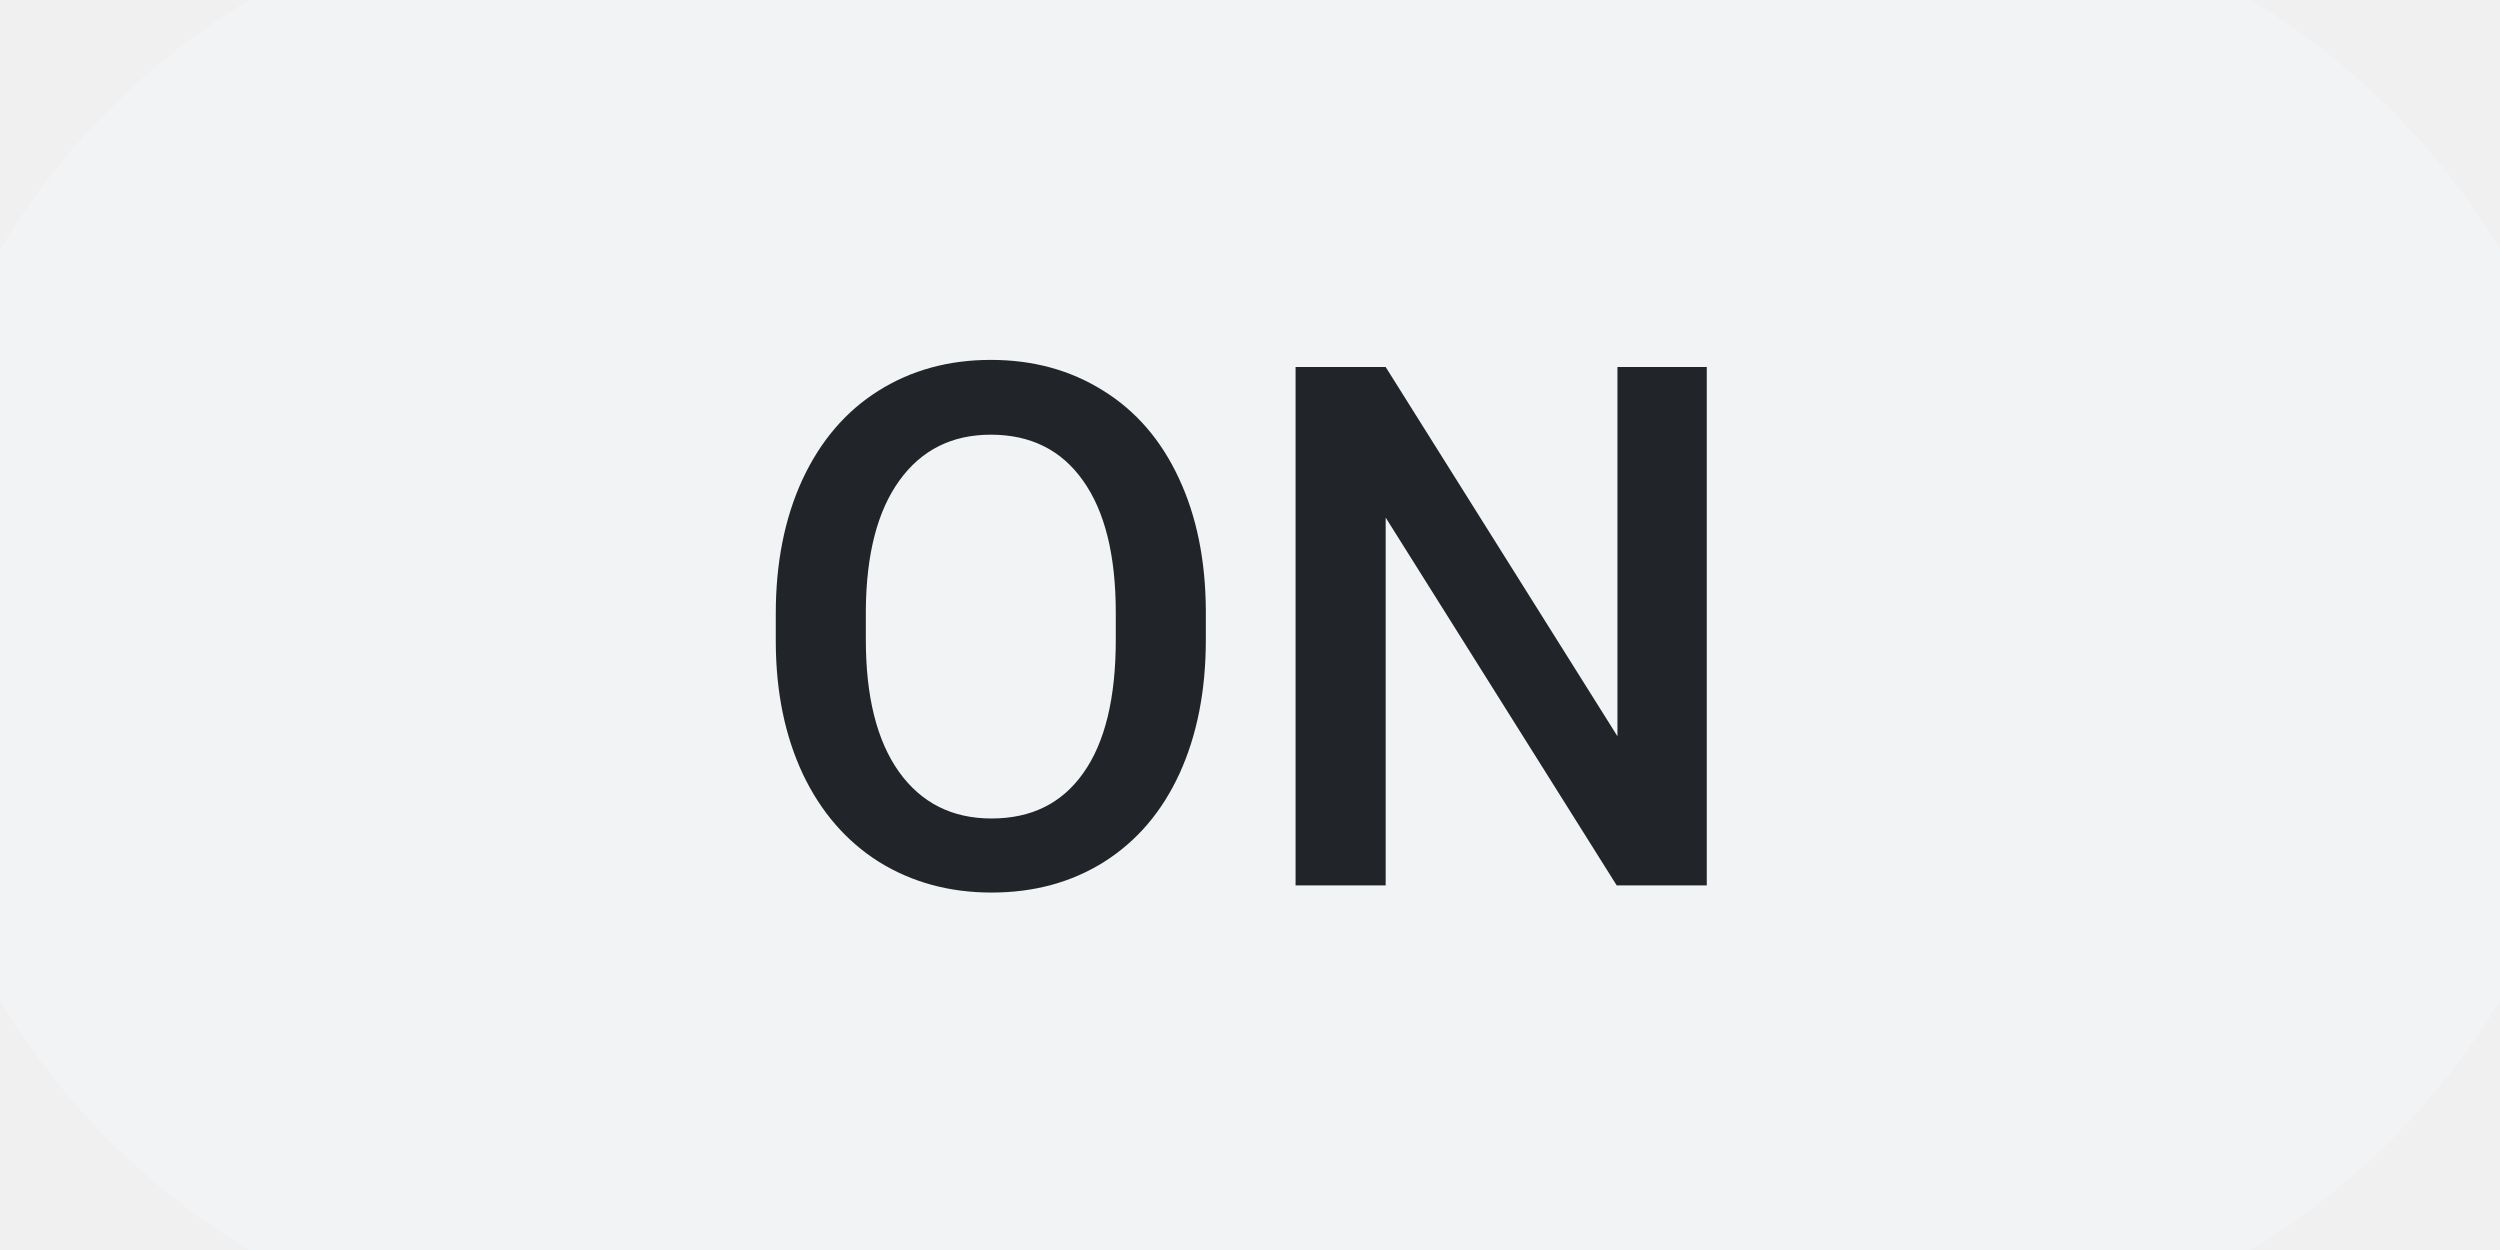
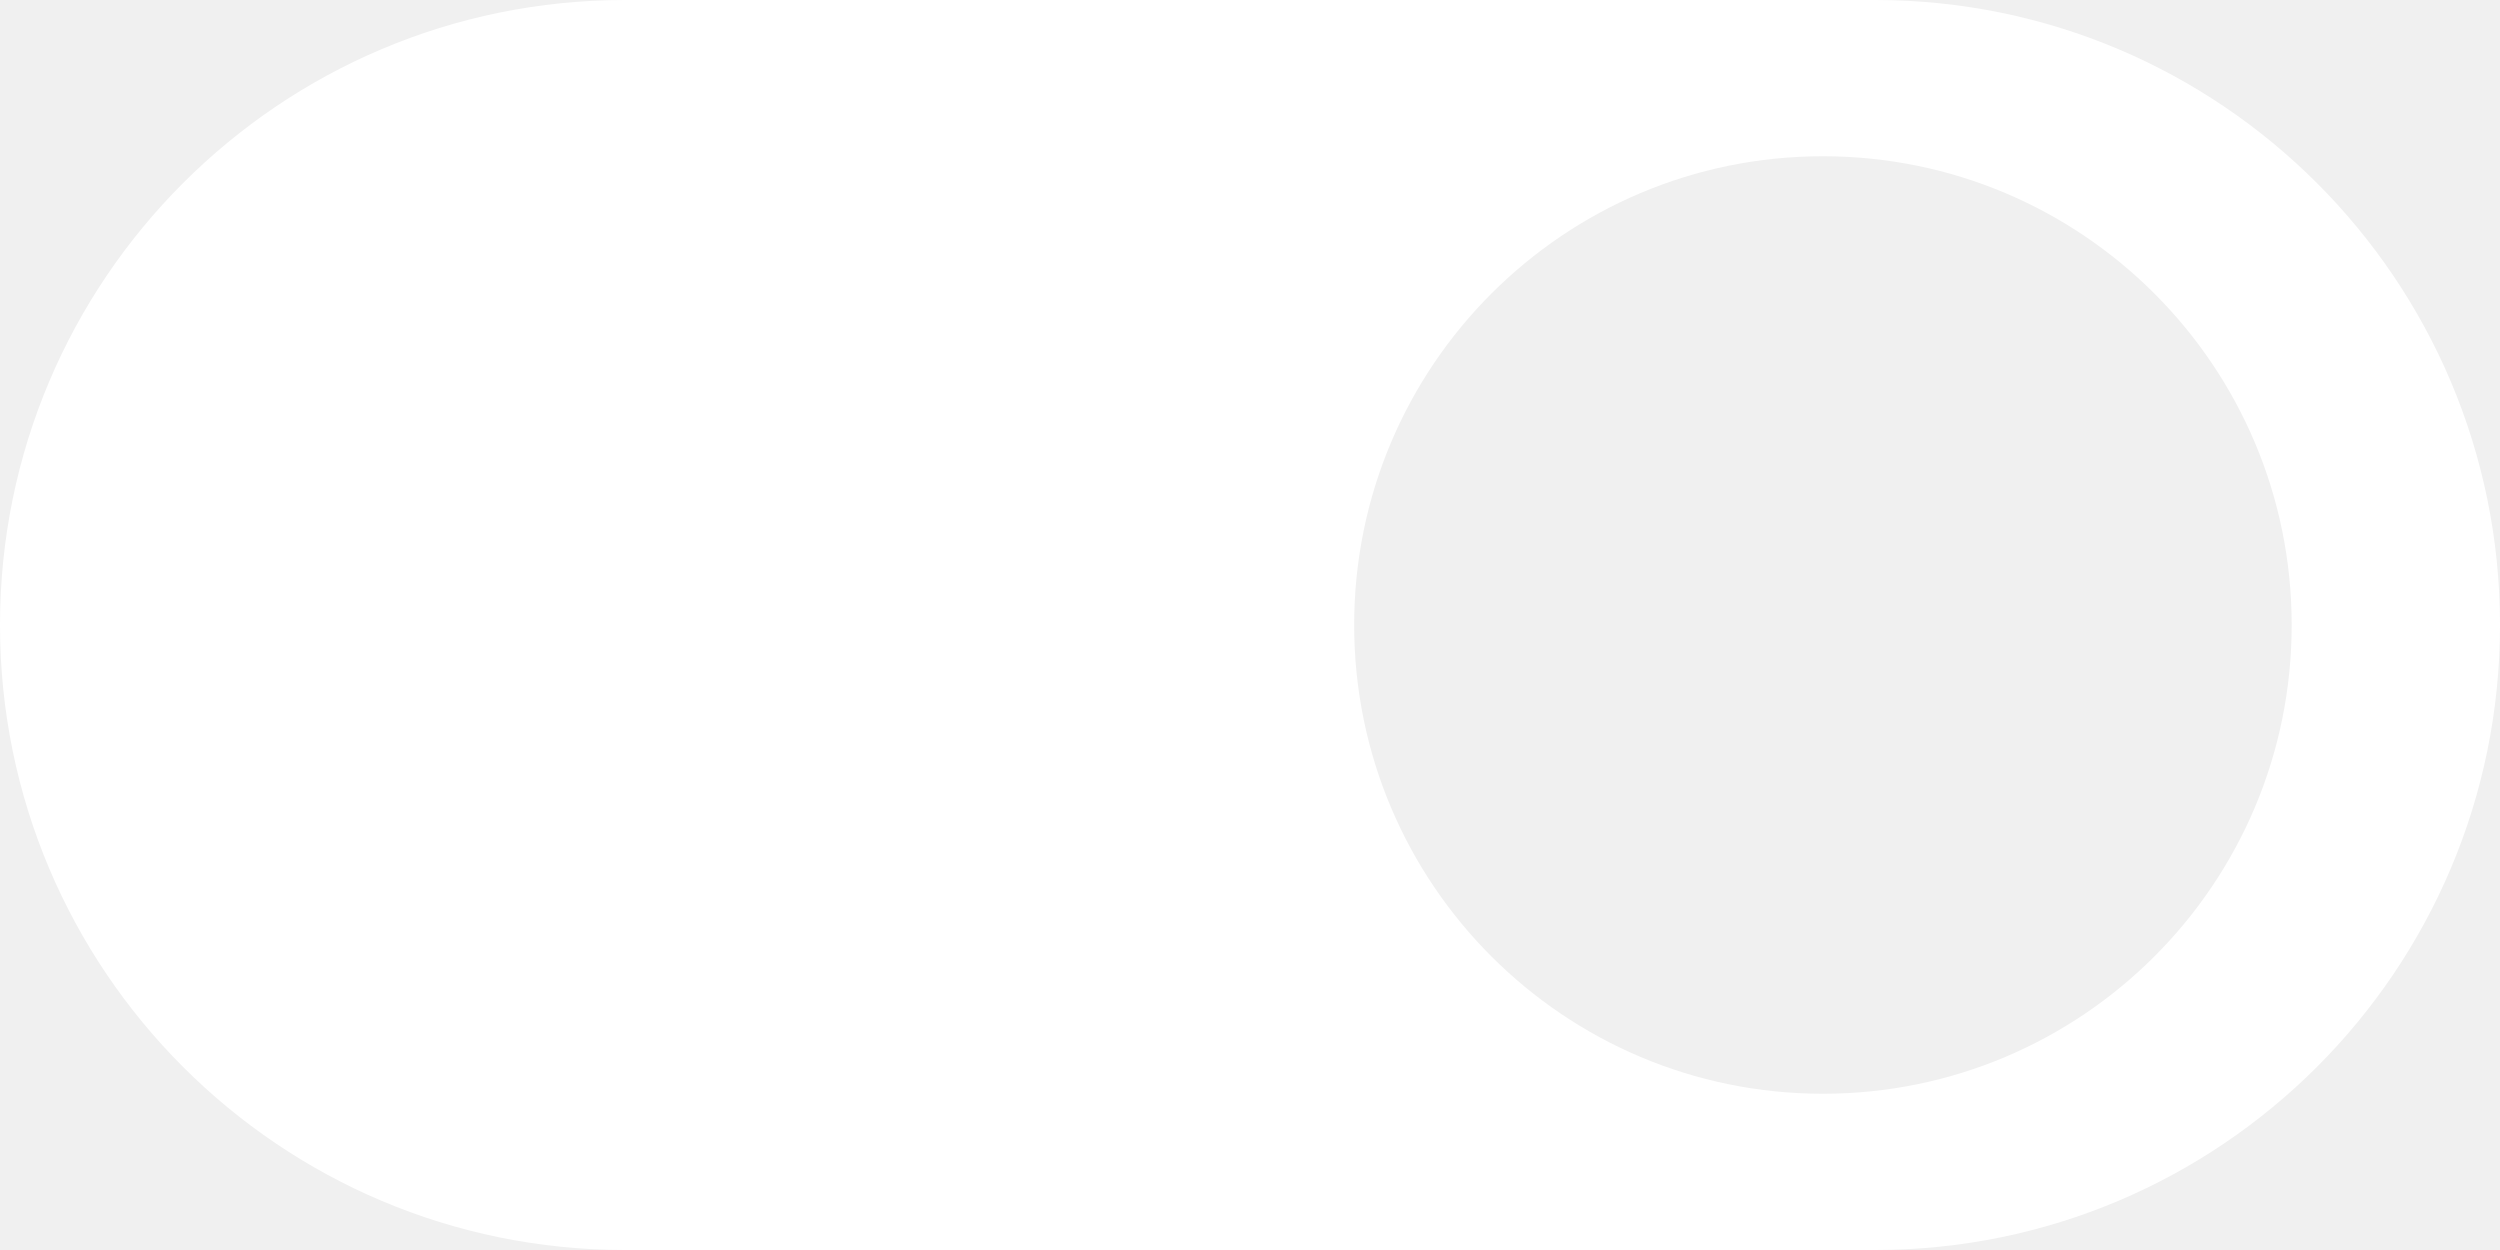
<svg xmlns="http://www.w3.org/2000/svg" width="48" height="24" viewBox="0 0 48 24" fill="none">
-   <path d="M0 12C0 5.373 5.373 0 12 0H36C42.627 0 48 5.373 48 12C48 18.627 42.627 24 36 24H12C5.373 24 0 18.627 0 12Z" fill="#F1F3F5" />
-   <path d="M12 2H36V-2H12V2ZM36 22H12V26H36V22ZM12 22C6.477 22 2 17.523 2 12H-2C-2 19.732 4.268 26 12 26V22ZM46 12C46 17.523 41.523 22 36 22V26C43.732 26 50 19.732 50 12H46ZM36 2C41.523 2 46 6.477 46 12H50C50 4.268 43.732 -2 36 -2V2ZM12 -2C4.268 -2 -2 4.268 -2 12H2C2 6.477 6.477 2 12 2V-2Z" fill="#F1F3F5" />
-   <path d="M23.152 12.283C23.152 13.258 22.984 14.115 22.646 14.854C22.309 15.587 21.826 16.152 21.197 16.549C20.573 16.941 19.853 17.137 19.037 17.137C18.23 17.137 17.51 16.941 16.877 16.549C16.248 16.152 15.76 15.589 15.414 14.86C15.072 14.131 14.899 13.29 14.895 12.338V11.777C14.895 10.807 15.065 9.95 15.407 9.207C15.754 8.464 16.239 7.897 16.863 7.505C17.492 7.108 18.212 6.91 19.023 6.91C19.835 6.91 20.552 7.106 21.177 7.498C21.806 7.885 22.291 8.446 22.633 9.18C22.975 9.909 23.148 10.759 23.152 11.729V12.283ZM21.423 11.764C21.423 10.661 21.213 9.815 20.794 9.228C20.379 8.64 19.789 8.346 19.023 8.346C18.276 8.346 17.69 8.64 17.267 9.228C16.847 9.811 16.633 10.638 16.624 11.709V12.283C16.624 13.377 16.836 14.222 17.26 14.819C17.688 15.416 18.281 15.715 19.037 15.715C19.803 15.715 20.391 15.423 20.801 14.84C21.215 14.257 21.423 13.404 21.423 12.283V11.764Z" fill="#212529" />
-   <path d="M32.77 17H31.041L26.605 9.938V17H24.875V7.047H26.605L31.055 14.136V7.047H32.77V17Z" fill="#212529" />
+   <g clip-path="url(#clip0)">
+     <path fill-rule="evenodd" clip-rule="evenodd" d="M12 0C5.373 0 0 5.373 0 12C0 18.627 5.373 24 12 24H36C42.627 24 48 18.627 48 12C48 5.373 42.627 0 36 0H12ZM35 21C39.971 21 44 16.971 44 12C44 7.029 39.971 3 35 3C30.029 3 26 7.029 26 12C26 16.971 30.029 21 35 21Z" fill="white" />
+   </g>
+   <defs>
+     <clipPath id="clip0">
+       <rect width="48" height="24" fill="white" />
+     </clipPath>
+   </defs>
</svg>
